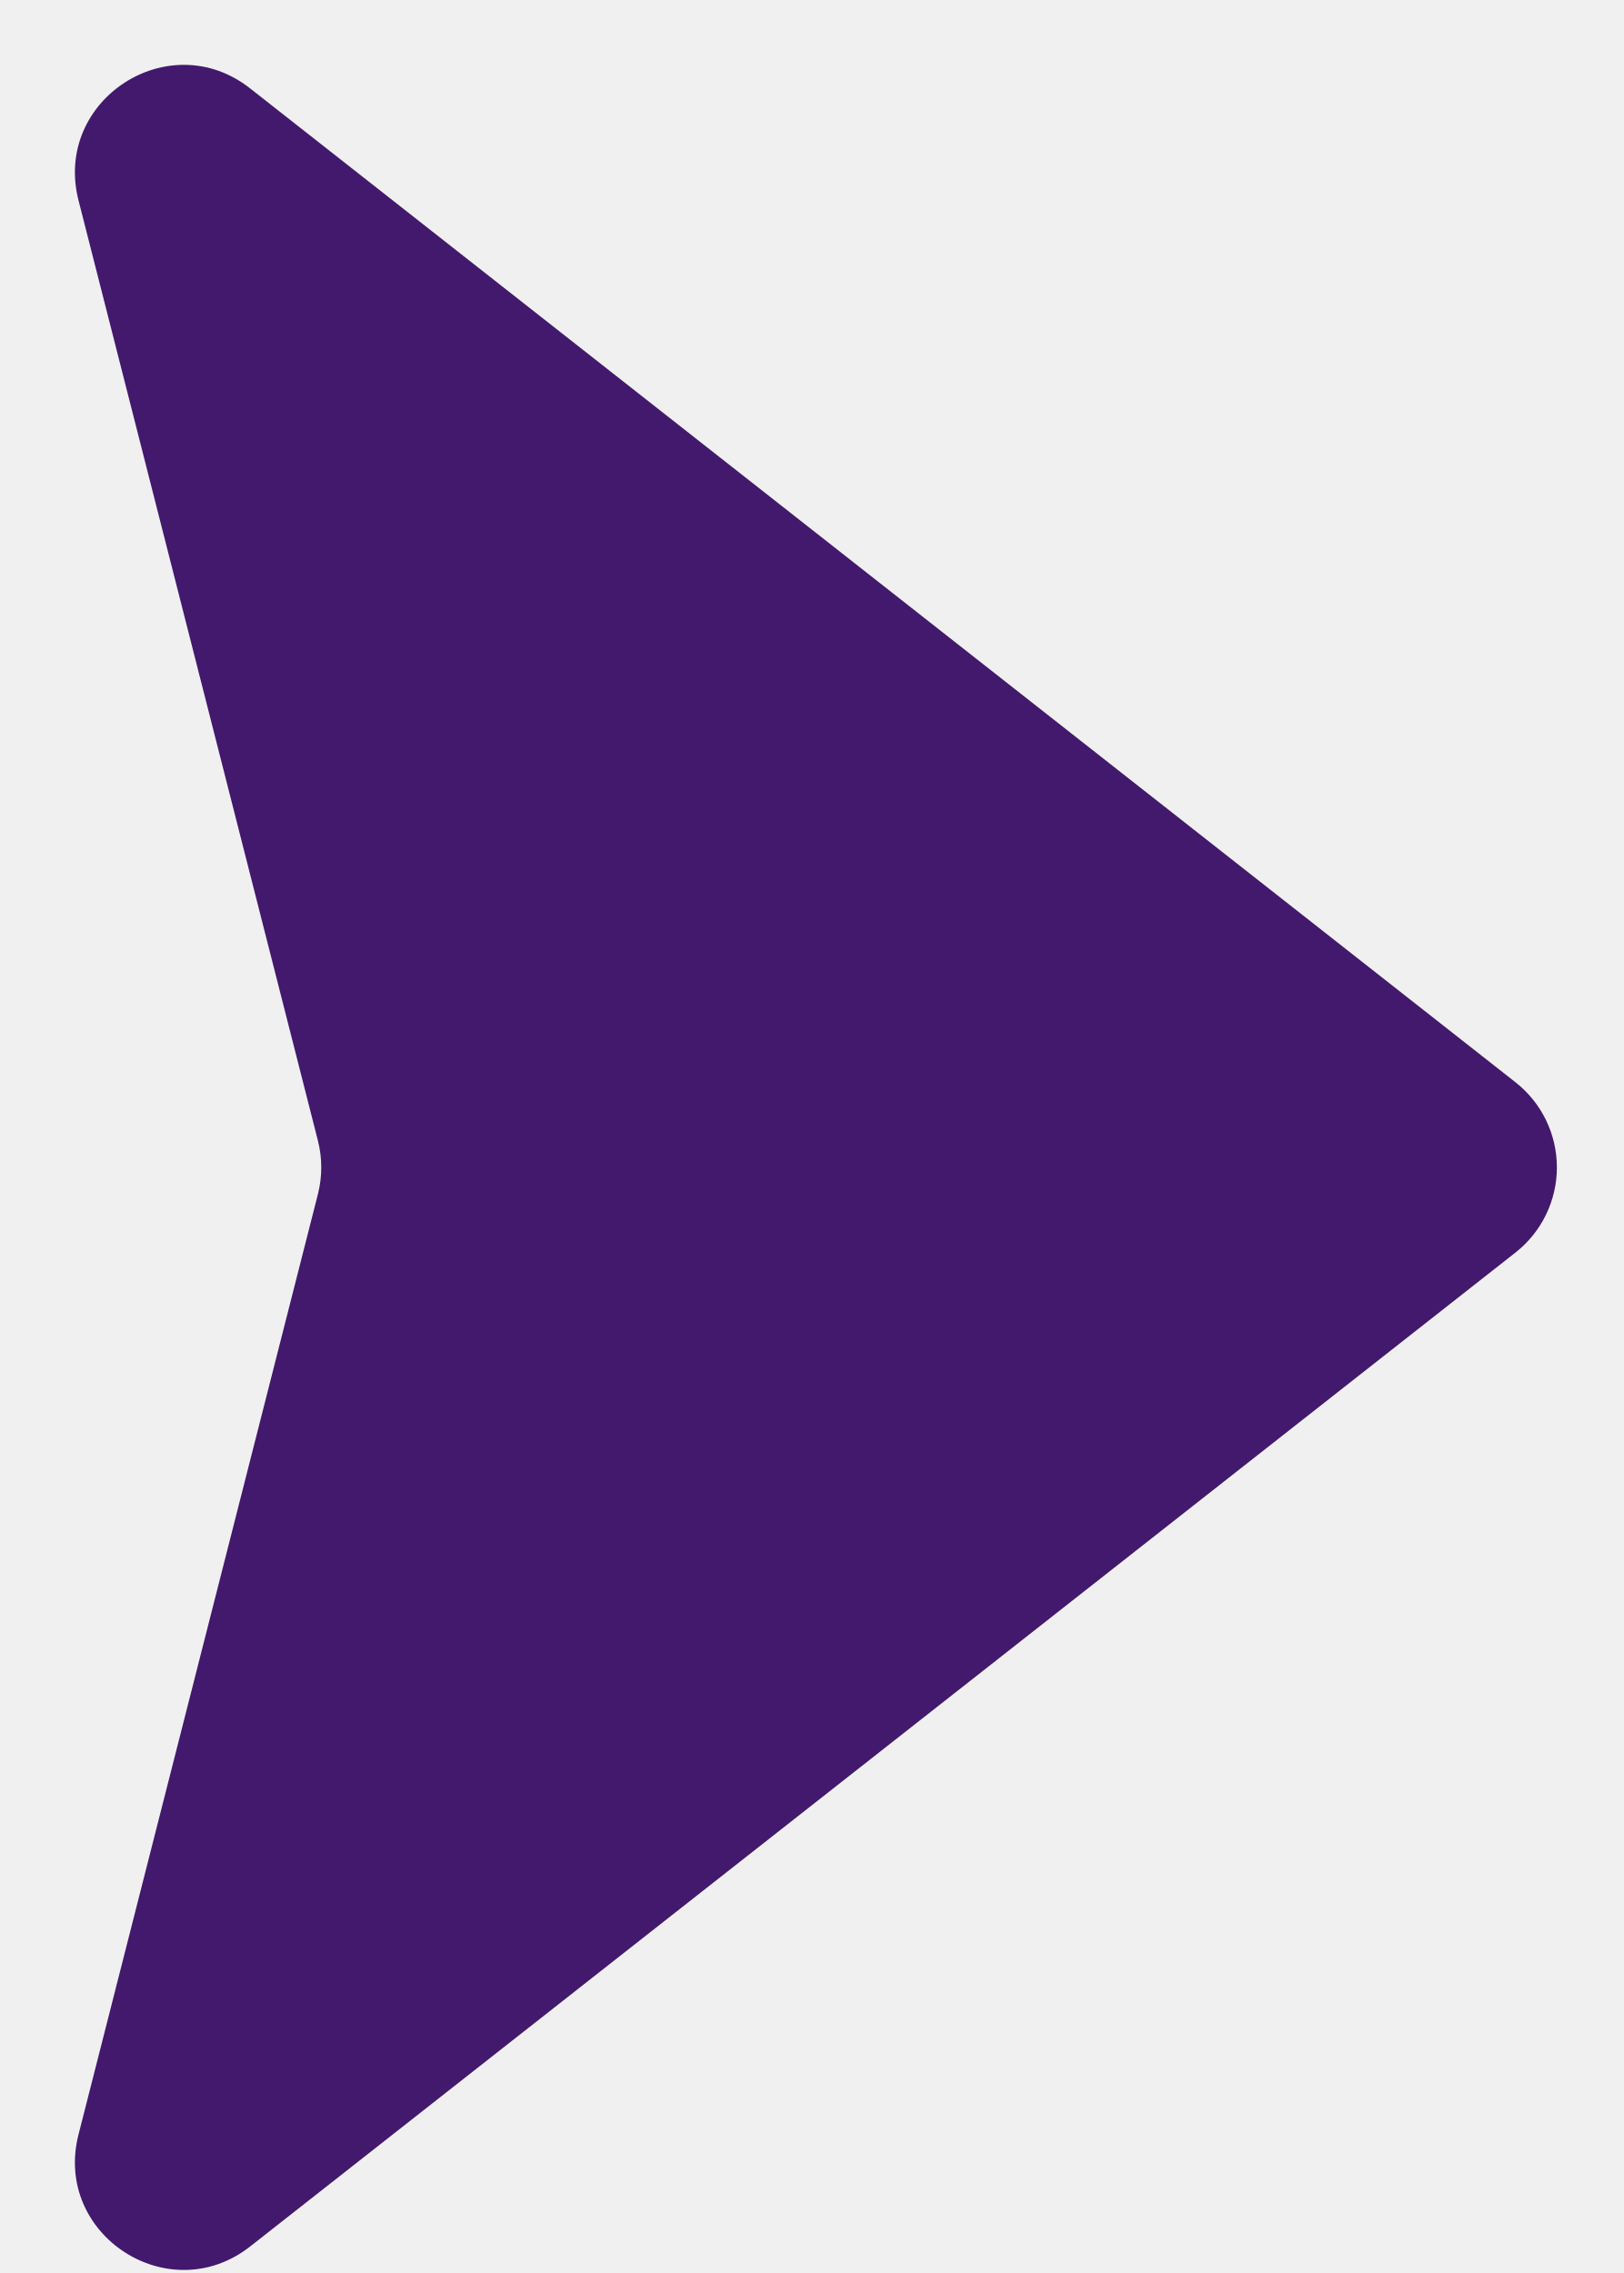
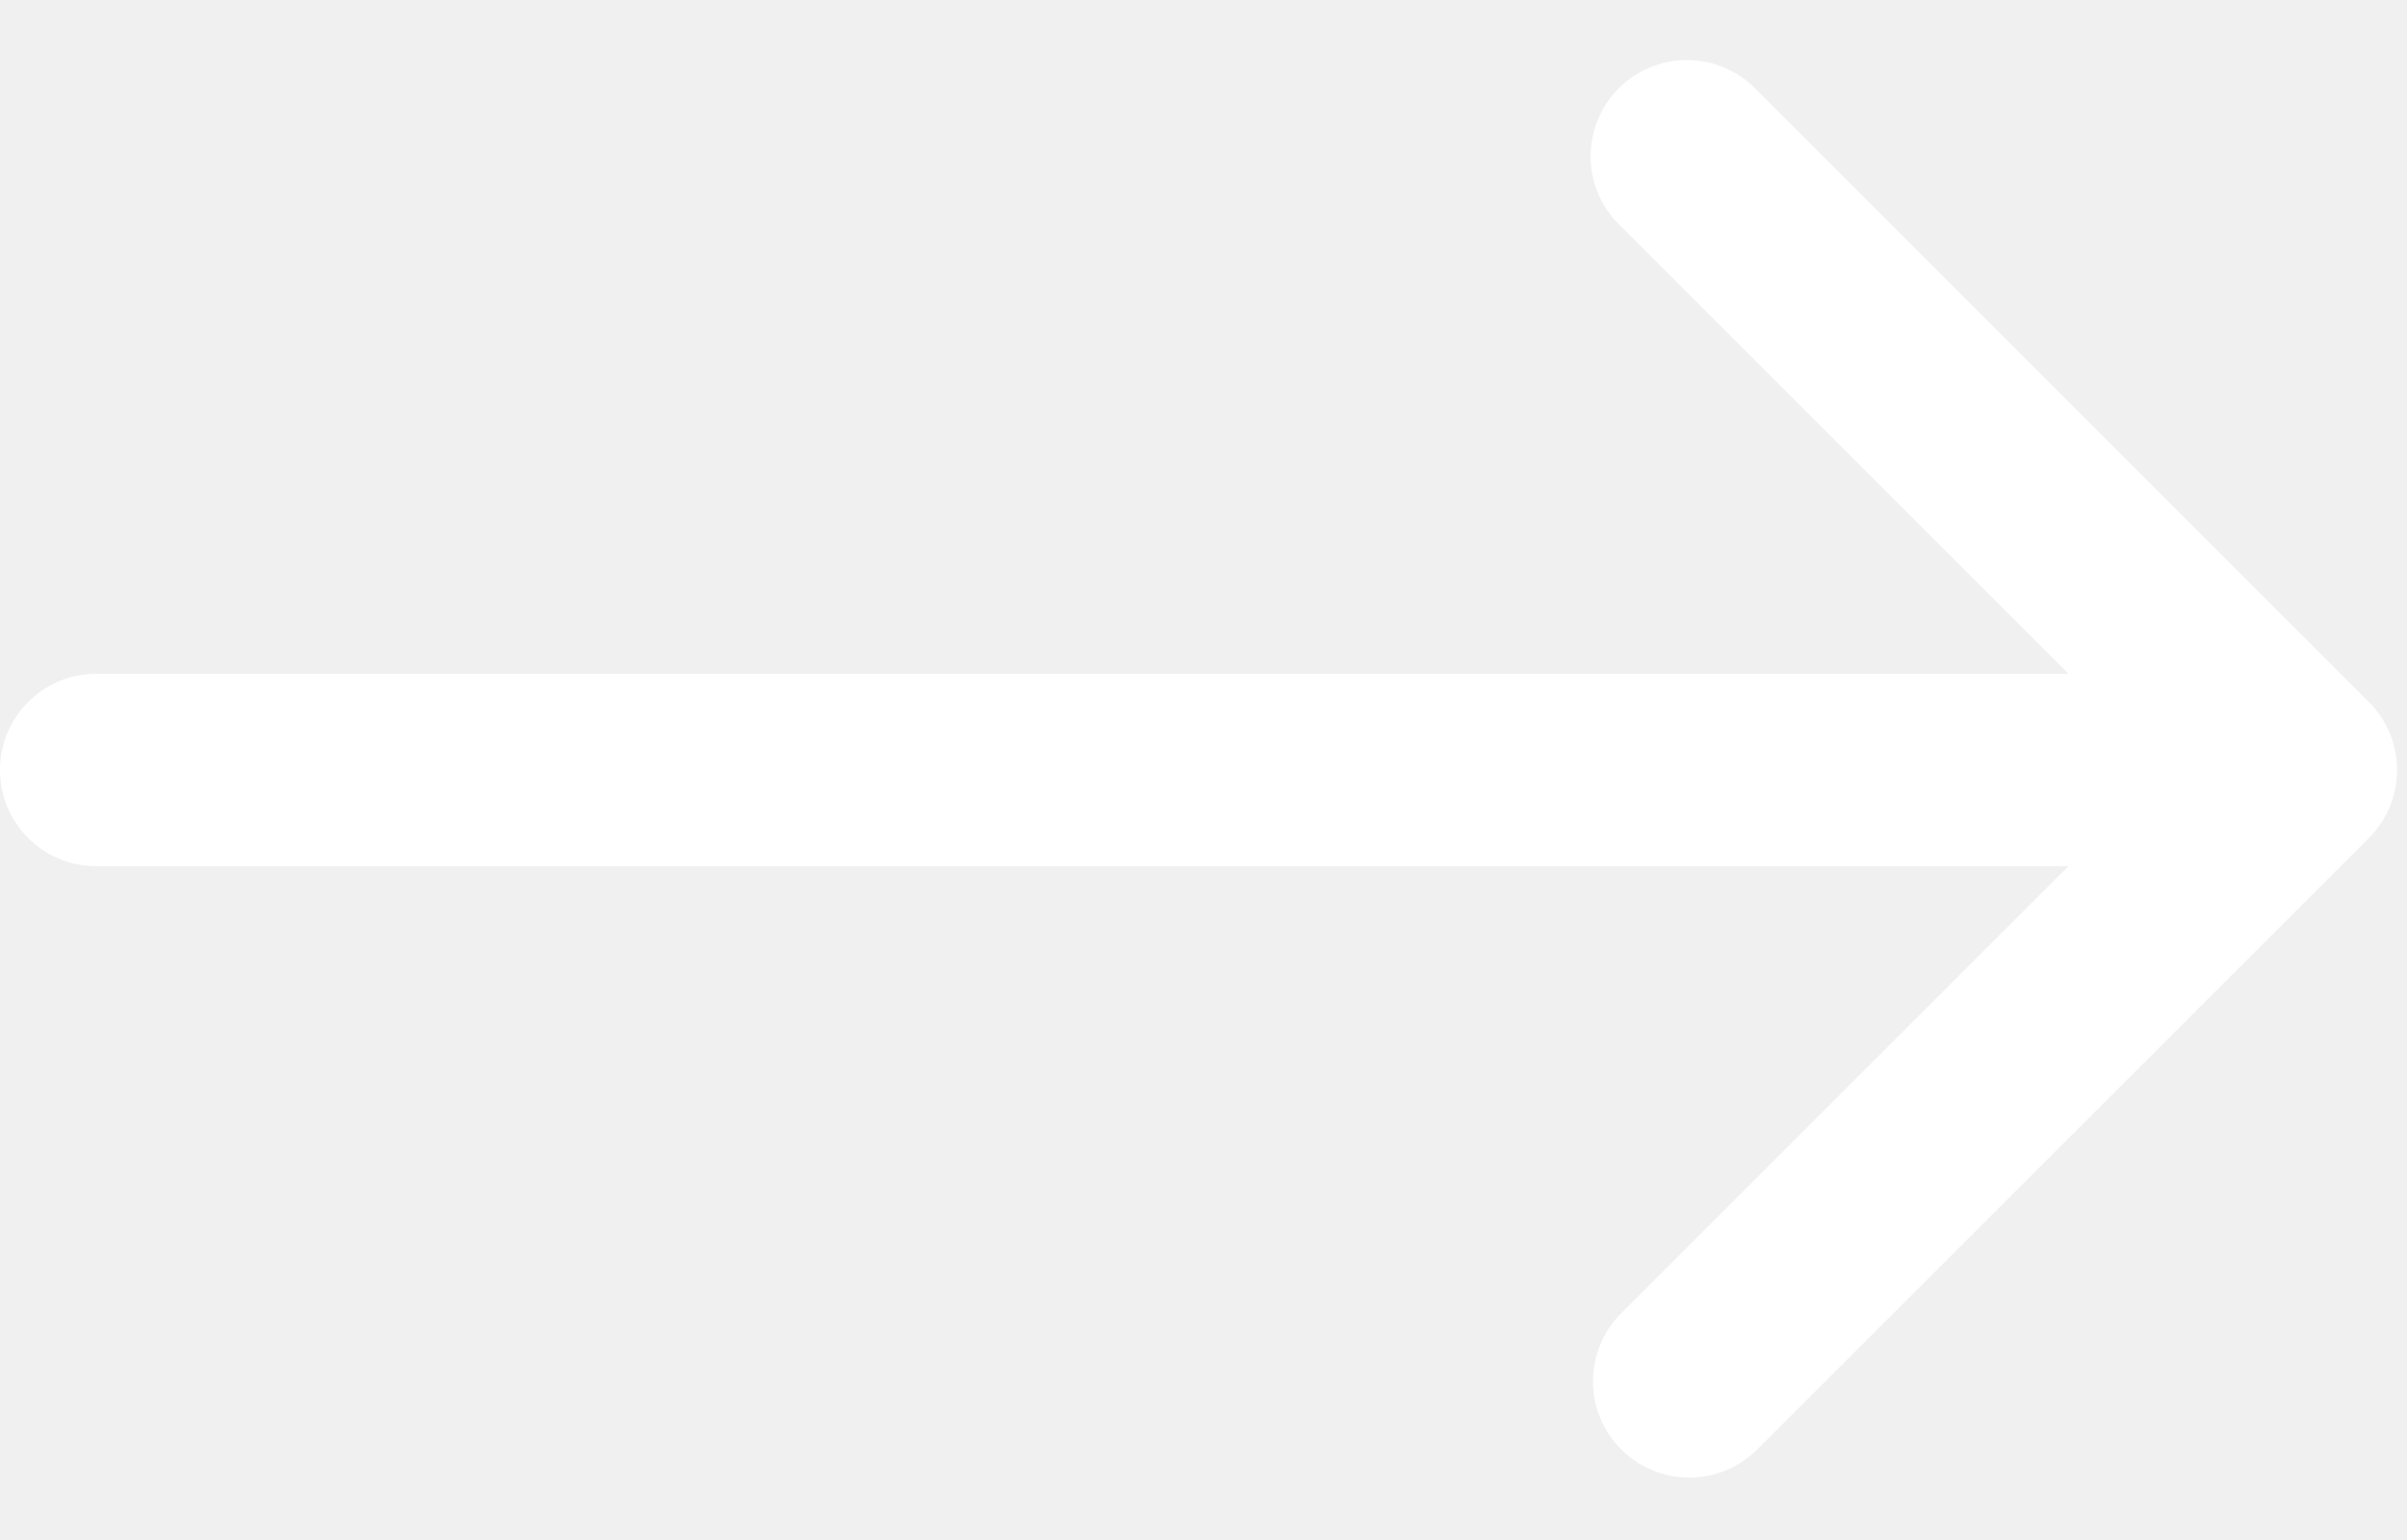
- <svg xmlns="http://www.w3.org/2000/svg" width="15" height="21" fill="none">
-   <path d="M14 11.572a1 1 0 000-1.573L2.311.817C1.562.227.49.924.725 1.85l2.212 8.689a1 1 0 010 .493l-2.212 8.69c-.235.925.836 1.622 1.587 1.032L14 11.572z" fill="#42196D" />
+ <svg xmlns="http://www.w3.org/2000/svg" width="25" height="16" fill="none">
+   <path d="M1 7a1 1 0 000 2V7zm23.604 1.707a1 1 0 000-1.414L18.24.929a1 1 0 10-1.414 1.414L22.483 8l-5.657 5.657a1 1 0 001.414 1.414l6.364-6.364zM1 9h22.897V7H1v2z" fill="#fff" />
</svg>
